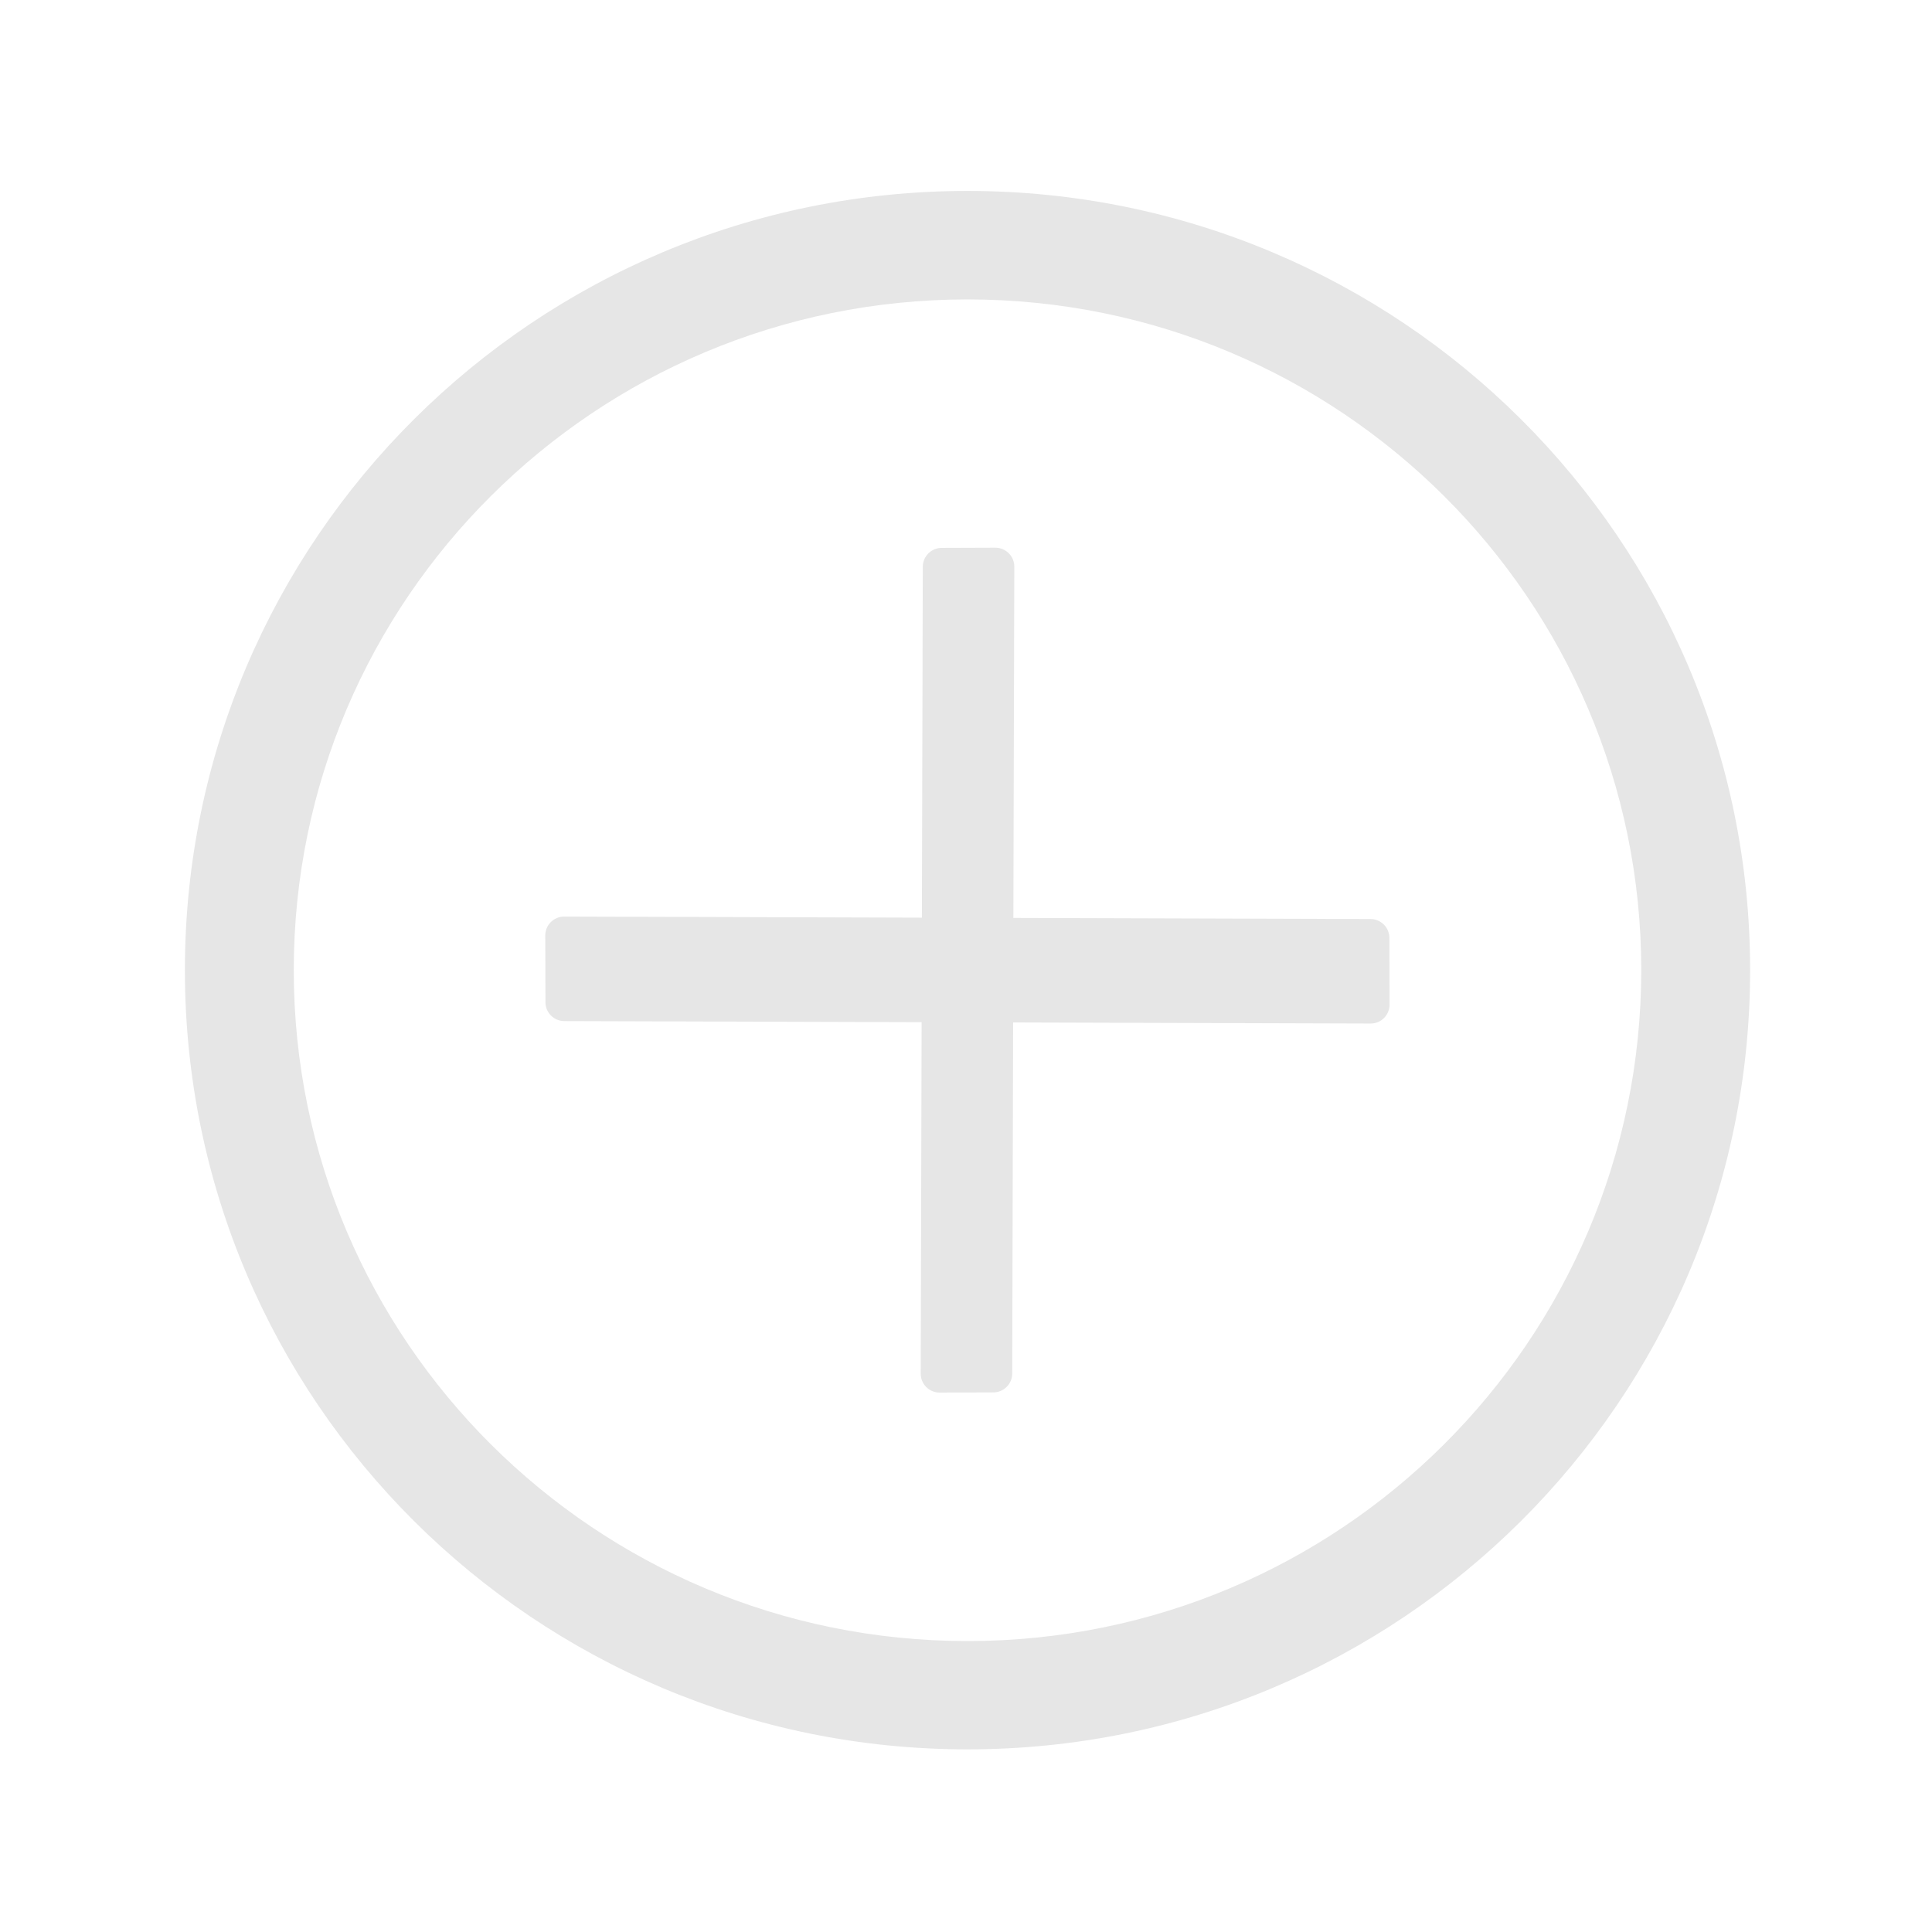
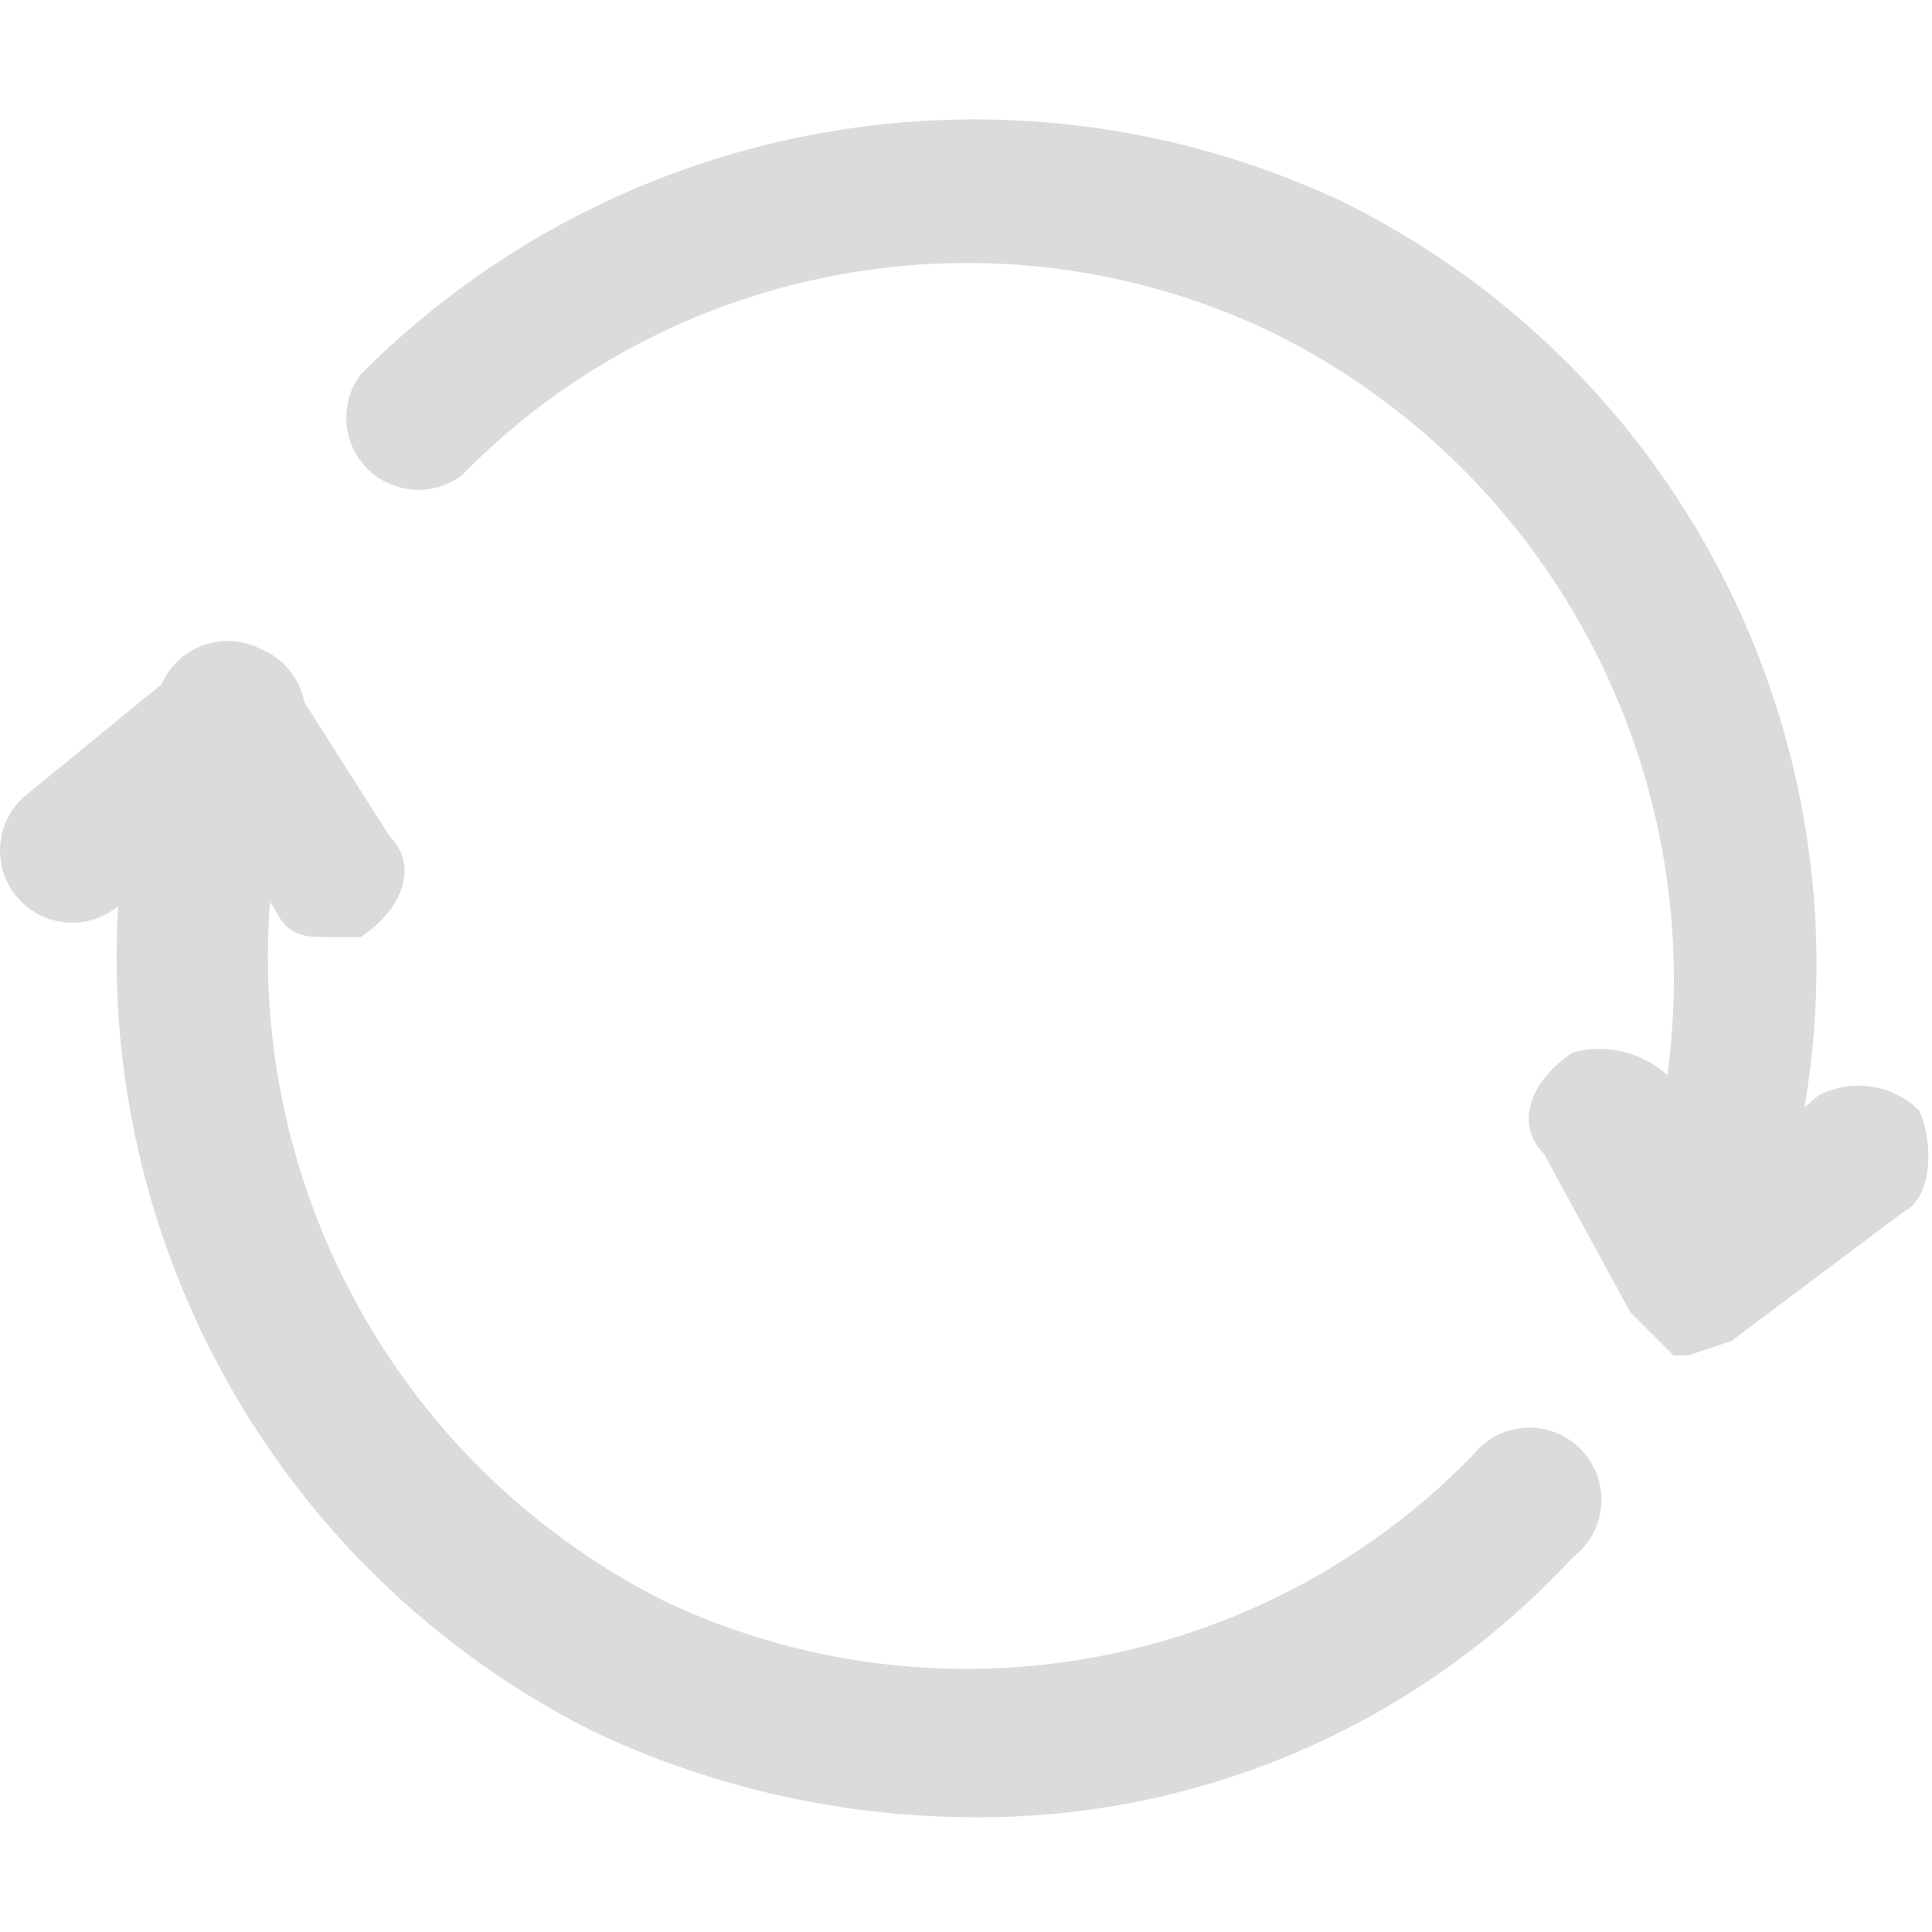
- <svg xmlns="http://www.w3.org/2000/svg" t="1710311914034" class="icon" viewBox="0 0 1024 1024" version="1.1" p-id="2637" width="200" height="200">
-   <path d="M512.8 101.2C283.7 101.2 98 286.1 98 514.2s185.7 413 414.8 413c229.1 0 414.8-184.9 414.8-413s-185.7-413-414.8-413z m0 768.6c-197.2 0-357.1-159.2-357.1-355.6 0-196.4 159.9-355.5 357.1-355.5 197.2 0 357.1 159.2 357.1 355.5-0.1 196.4-159.9 355.6-357.1 355.6z" fill="#e6e6e6" p-id="2638" />
-   <path d="M536.5 728c0 5.5-4.5 10-10 10l-28.5 0.1c-5.5 0-10-4.5-10-10l1.1-427.7c0-5.5 4.5-10 10-10l28.5-0.1c5.5 0 10 4.5 10 10L536.5 728z" fill="#e6e6e6" p-id="2639" />
-   <path d="M726.4 487.1c5.5 0 10 4.5 10 10l0.1 35.4c0 5.5-4.5 10-10 10l-427.4-1.3c-5.5 0-10-4.5-10-10l-0.1-35.4c0-5.5 4.5-10 10-10l427.4 1.3z" fill="#e6e6e6" p-id="2640" />
+ <svg xmlns="http://www.w3.org/2000/svg" t="1710325885660" class="icon" viewBox="0 0 1162 1024" version="1.1" p-id="2741" width="200" height="200">
+   <path d="M1015.265 720.231h-8.677a34.71 34.71 0 0 1-26.032-52.065 433.874 433.874 0 0 0-216.937-538.004 425.197 425.197 0 0 0-485.939 86.775 43.387 43.387 0 0 1-60.742-60.742A520.649 520.649 0 0 1 807.006 52.065 511.971 511.971 0 0 1 1058.653 694.198a43.387 43.387 0 0 1-43.387 26.032zM581.391 1023.943a538.004 538.004 0 0 1-225.614-52.065 520.649 520.649 0 0 1-260.324-624.779 43.387 43.387 0 0 1 60.742-26.032 43.387 43.387 0 0 1 26.032 52.065 433.874 433.874 0 0 0 216.937 520.649 425.197 425.197 0 0 0 485.939-86.775 43.387 43.387 0 1 1 60.742 60.742 485.939 485.939 0 0 1-364.454 156.195z" fill="#dbdbdb" p-id="2742" />
+   <path d="M199.582 494.616c-17.355 0-26.032 0-34.71-17.355l-34.71-52.065-60.742 52.065a43.387 43.387 0 0 1-60.742-8.677 43.387 43.387 0 0 1 8.677-60.742l95.452-78.097c8.677-8.677 26.032-17.355 34.71-8.677s26.032 8.677 26.032 17.355L234.292 433.874c17.355 17.355 8.677 43.387-17.355 60.742zM1015.265 746.263h-8.677l-26.032-26.032-52.065-95.452c-17.355-17.355-8.677-43.387 17.355-60.742a60.742 60.742 0 0 1 60.742 17.355l26.032 60.742 60.742-52.065a52.065 52.065 0 0 1 60.742 8.677c8.677 17.355 8.677 52.065-8.677 60.742l-104.13 78.097z" fill="#dbdbdb" p-id="2743" />
</svg>
